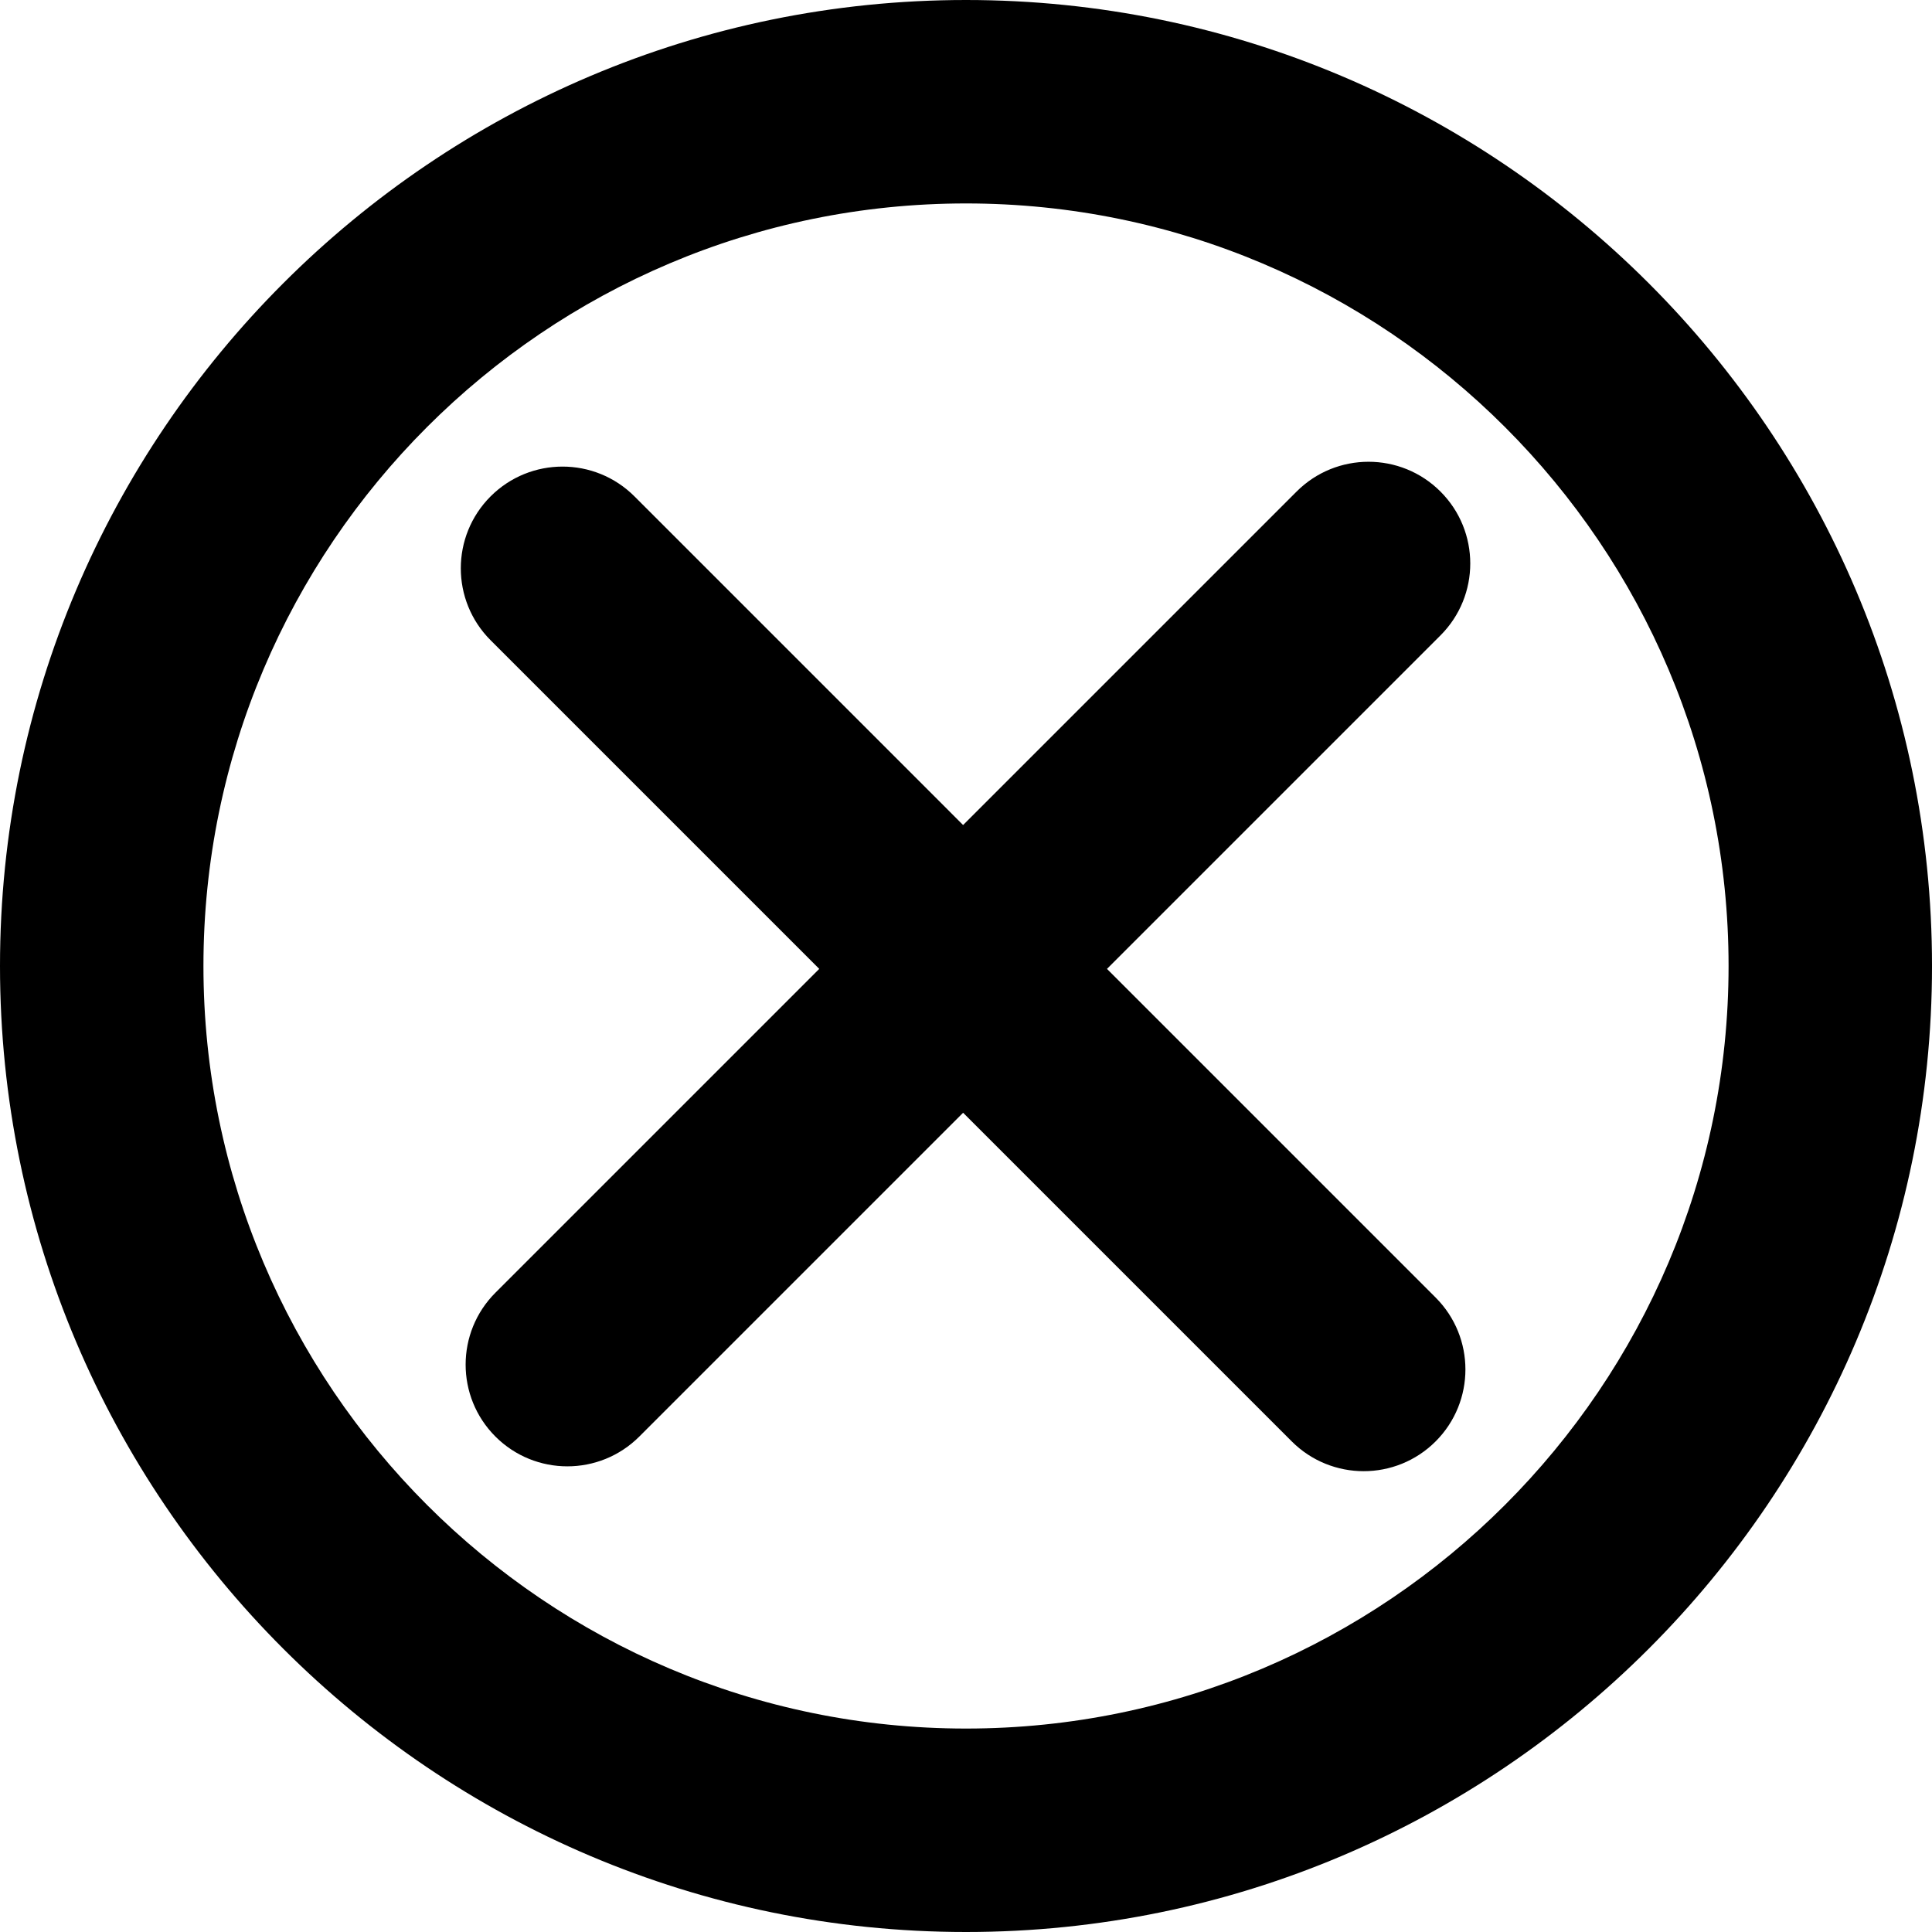
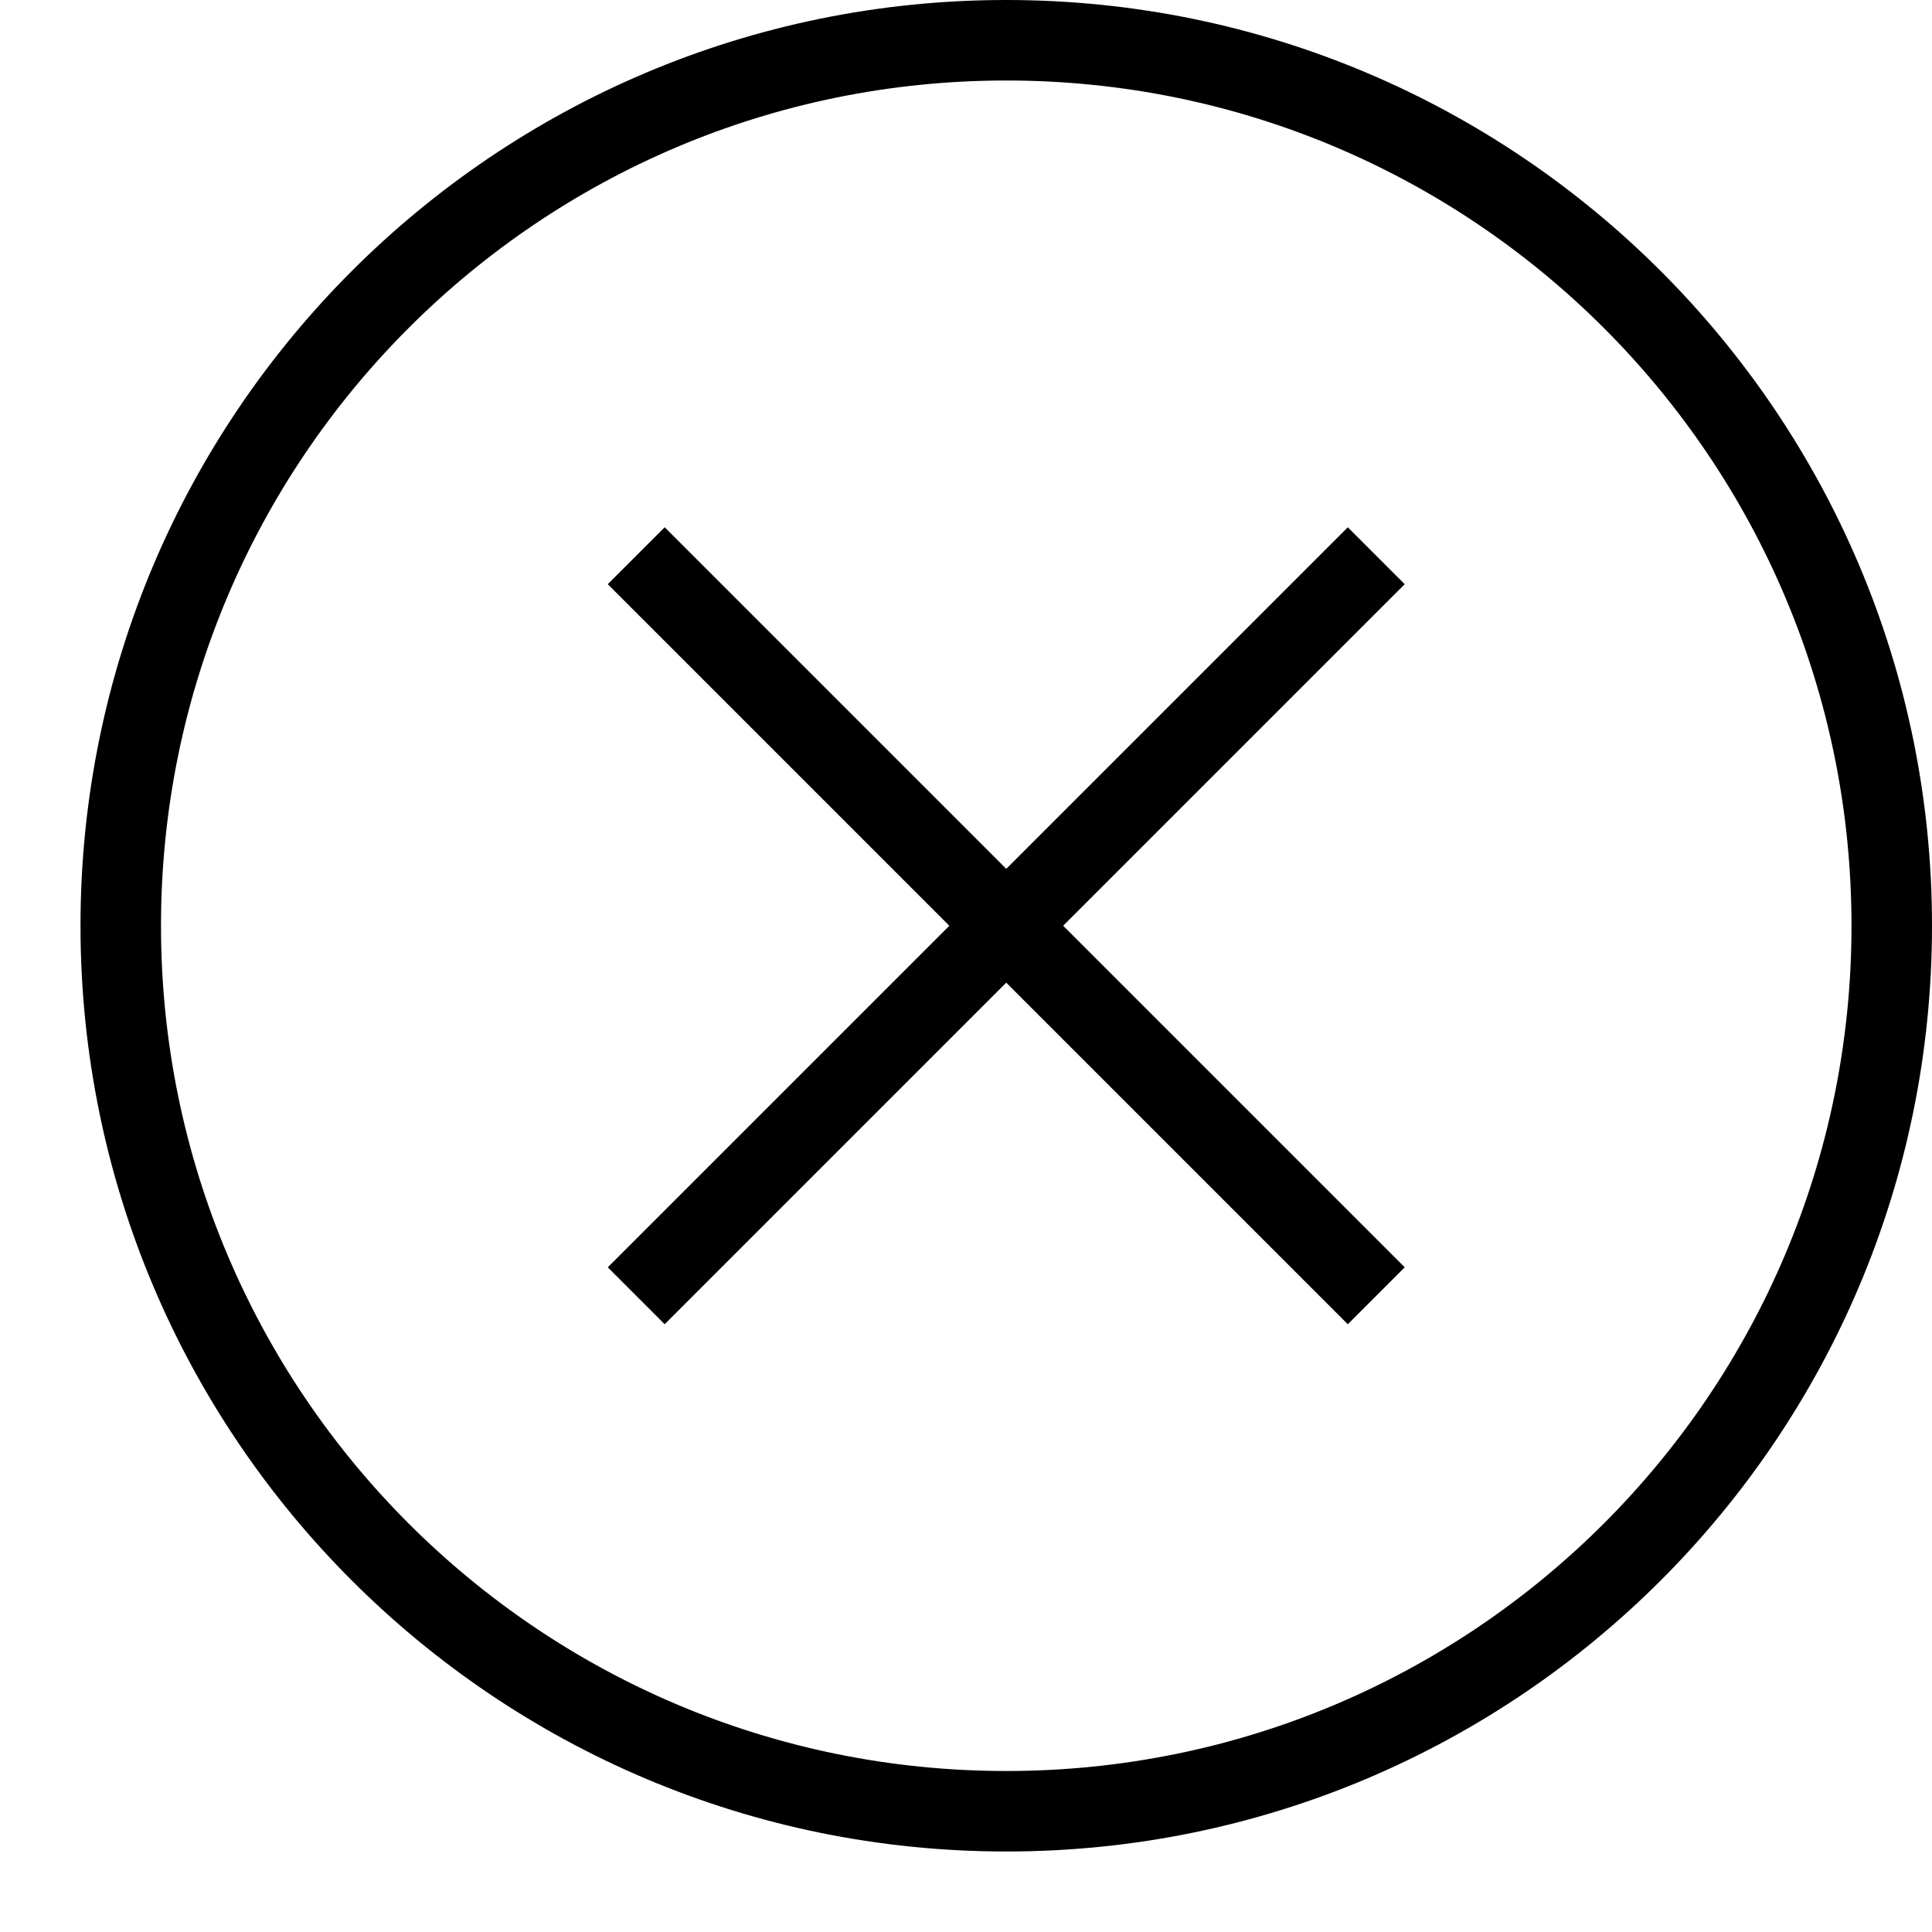
- <svg xmlns="http://www.w3.org/2000/svg" version="1.1" id="Capa_1" x="0px" y="0px" viewBox="0 0 142.447 142.447" style="enable-background:new 0 0 142.447 142.447;" xml:space="preserve" width="512px" height="512px">
-   <g>
-     <path d="M71.224,0C31.951,0,0,31.951,0,71.223s31.951,71.224,71.224,71.224s71.224-31.951,71.224-71.224   S110.496,0,71.224,0z M71.224,127.447C40.222,127.447,15,102.225,15,71.223C15,40.222,40.222,15,71.224,15   s56.224,25.222,56.224,56.223C127.447,102.225,102.226,127.447,71.224,127.447z" fill="#000000" />
-     <path d="M106.206,36.242c-2.93-2.928-7.678-2.928-10.607,0L71.01,60.83L46.779,36.598   c-2.929-2.928-7.677-2.928-10.607,0c-2.929,2.93-2.929,7.678,0,10.607l24.231,24.231L36.528,95.311   c-2.929,2.93-2.929,7.678,0,10.607c1.465,1.464,3.384,2.196,5.304,2.196c1.919,0,3.839-0.732,5.304-2.196L71.01,82.044   l24.231,24.231c1.465,1.464,3.384,2.196,5.304,2.196c1.919,0,3.839-0.732,5.304-2.196c2.929-2.93,2.929-7.678,0-10.607   L81.618,71.437l24.588-24.588C109.135,43.919,109.135,39.171,106.206,36.242z" fill="#000000" />
+ <svg xmlns="http://www.w3.org/2000/svg" height="24px" version="1.1" viewBox="0 0 24 24" width="24px">
+   <defs />
+   <g fill="none" fill-rule="evenodd" id="miu" stroke="none" stroke-width="1">
+     <g id="Artboard-1" transform="translate(-575, -155)">
+       <g id="slice" transform="translate(215, 119)" />
+       <path d="M587.5,178 C593.851,178 599,172.851 599,166.5 C599,160.149 593.851,155 587.5,155 C581.149,155 576,160.149 576,166.5 C576,172.851 581.149,178 587.5,178 Z M587.5,177 C593.299,177 598,172.299 598,166.5 C598,160.701 593.299,156 587.5,156 C581.701,156 577,160.701 577,166.5 C577,172.299 581.701,177 587.5,177 Z M583.257,171.45 L582.55,170.743 L586.793,166.5 L582.55,162.257 L583.257,161.55 L587.5,165.793 L591.743,161.55 L592.45,162.257 L588.207,166.5 L592.45,170.743 L591.743,171.45 L587.5,167.207 L583.257,171.45 Z" fill="#000000" id="circle-close-delete-remove-outline-stroke" />
+     </g>
  </g>
-   <g>
- </g>
-   <g>
- </g>
-   <g>
- </g>
-   <g>
- </g>
-   <g>
- </g>
-   <g>
- </g>
-   <g>
- </g>
-   <g>
- </g>
-   <g>
- </g>
-   <g>
- </g>
-   <g>
- </g>
-   <g>
- </g>
-   <g>
- </g>
-   <g>
- </g>
-   <g>
- </g>
</svg>
